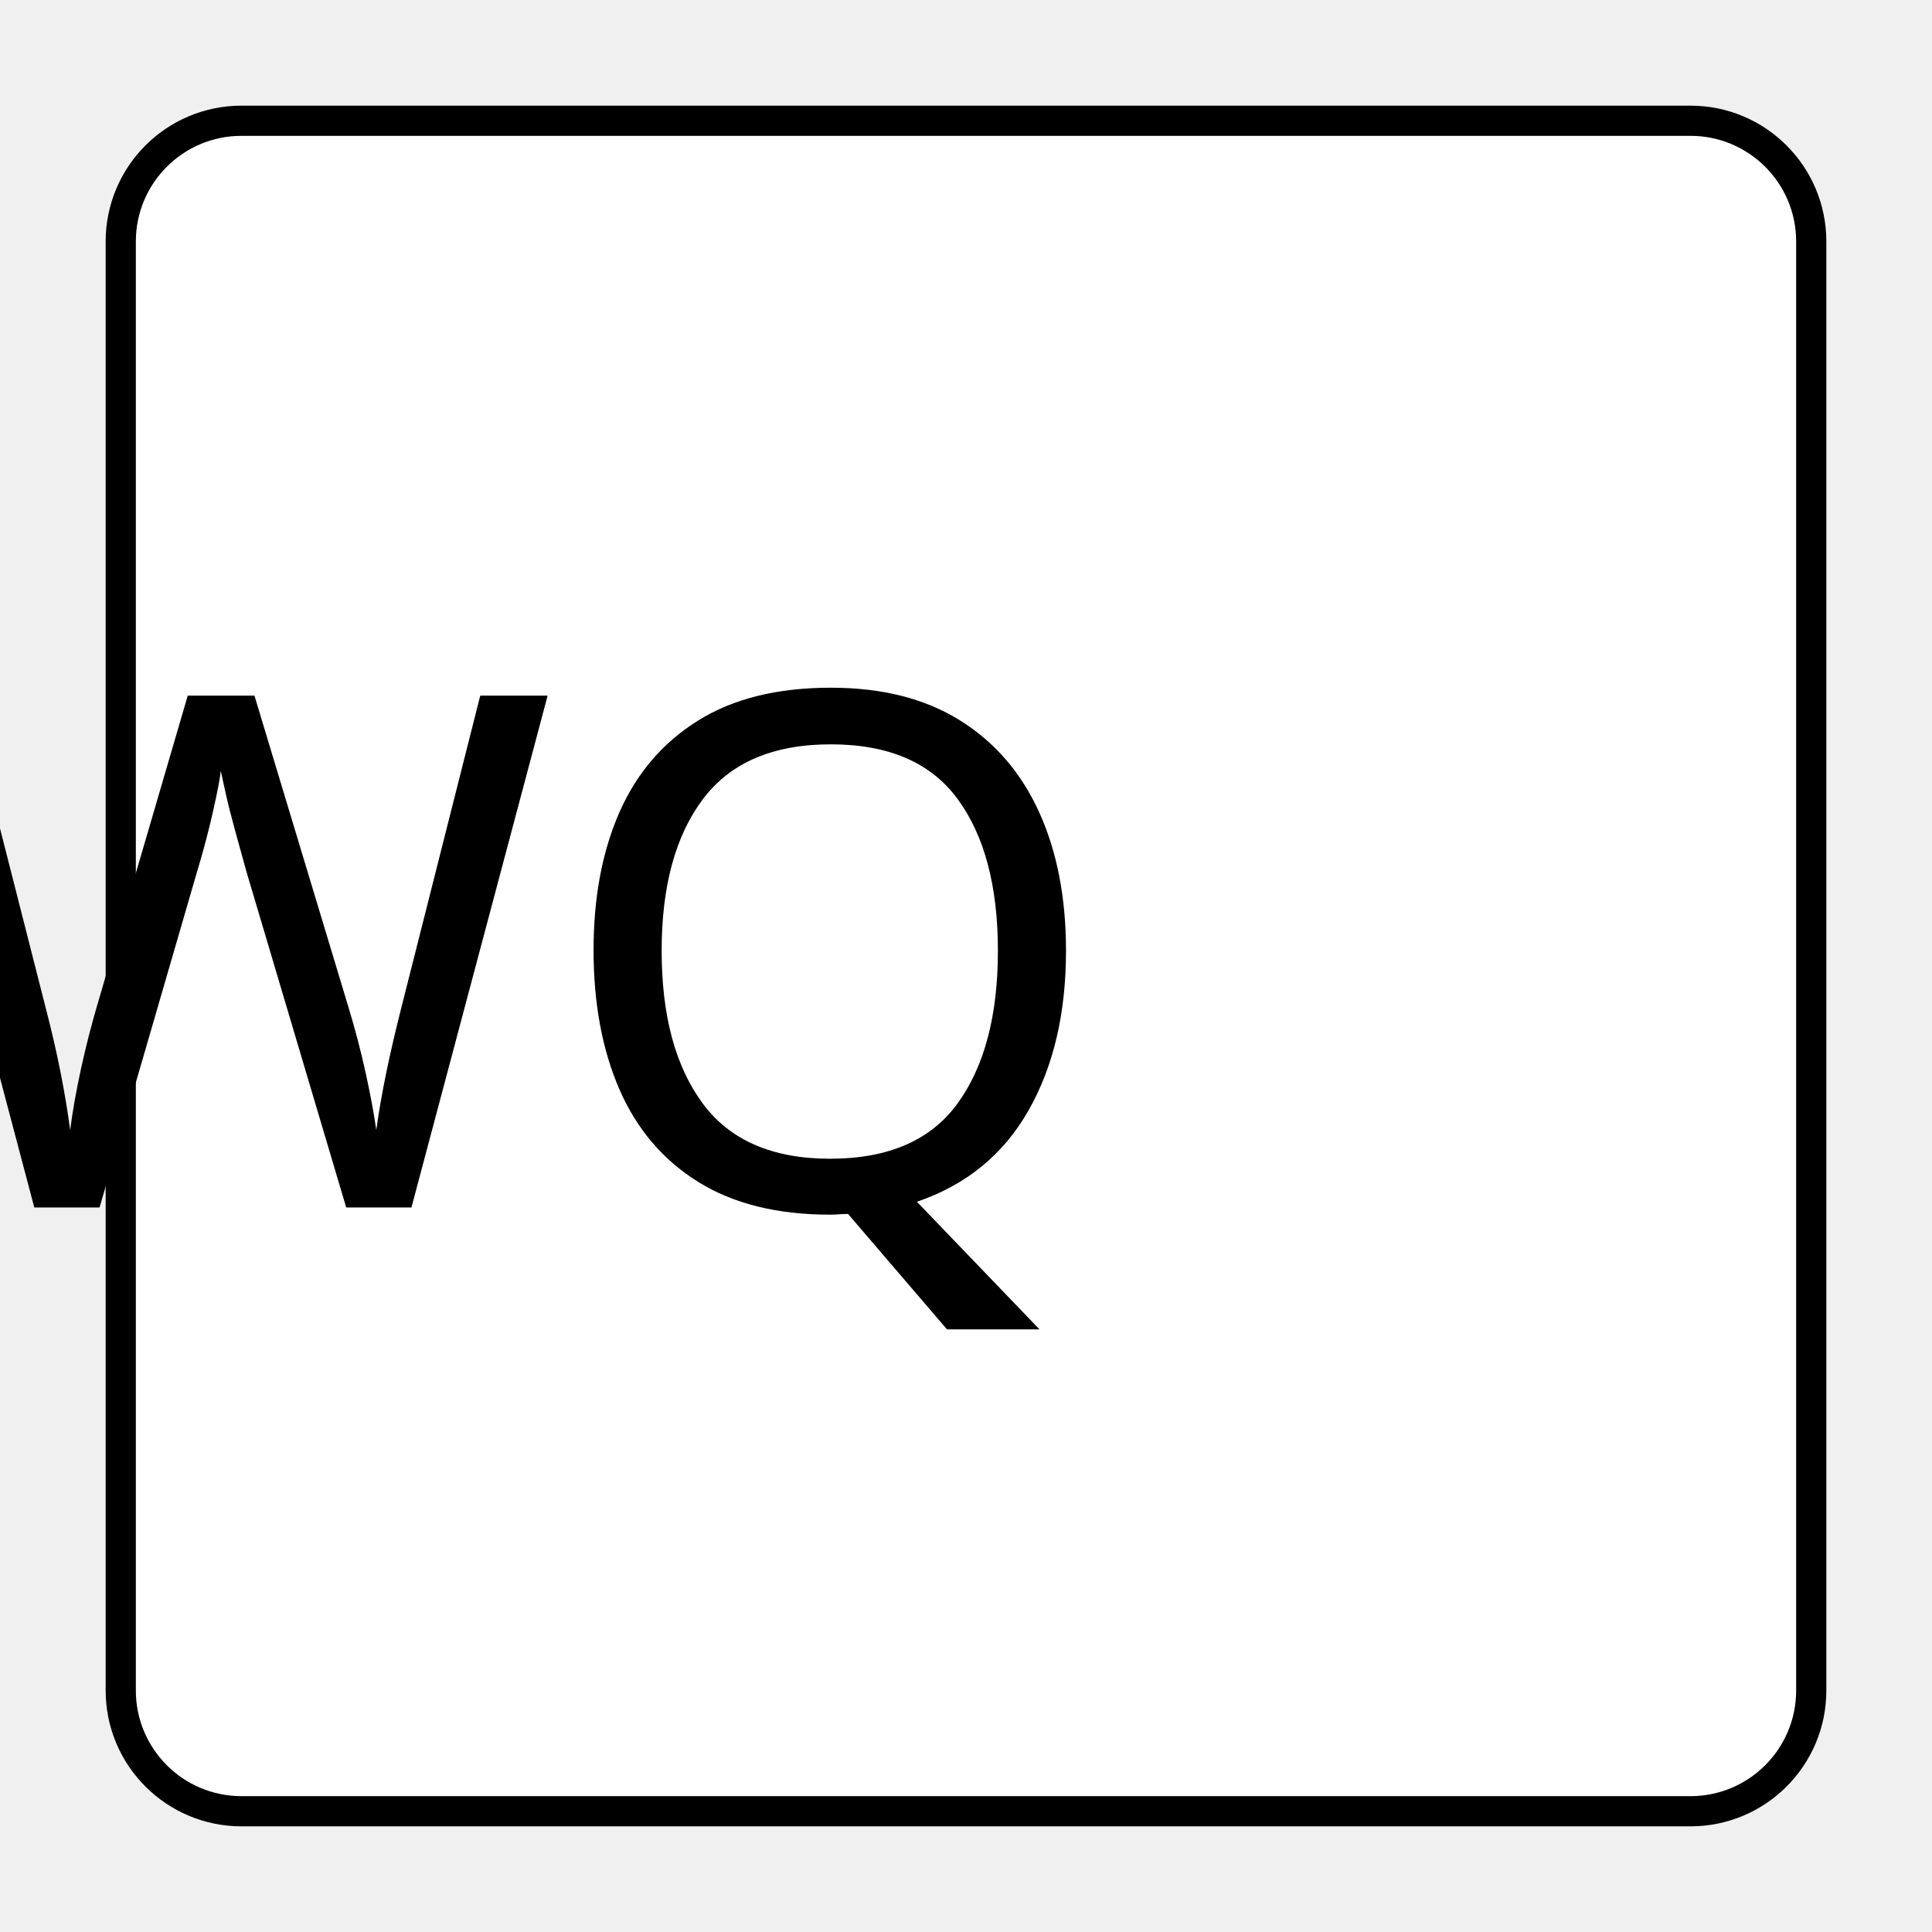
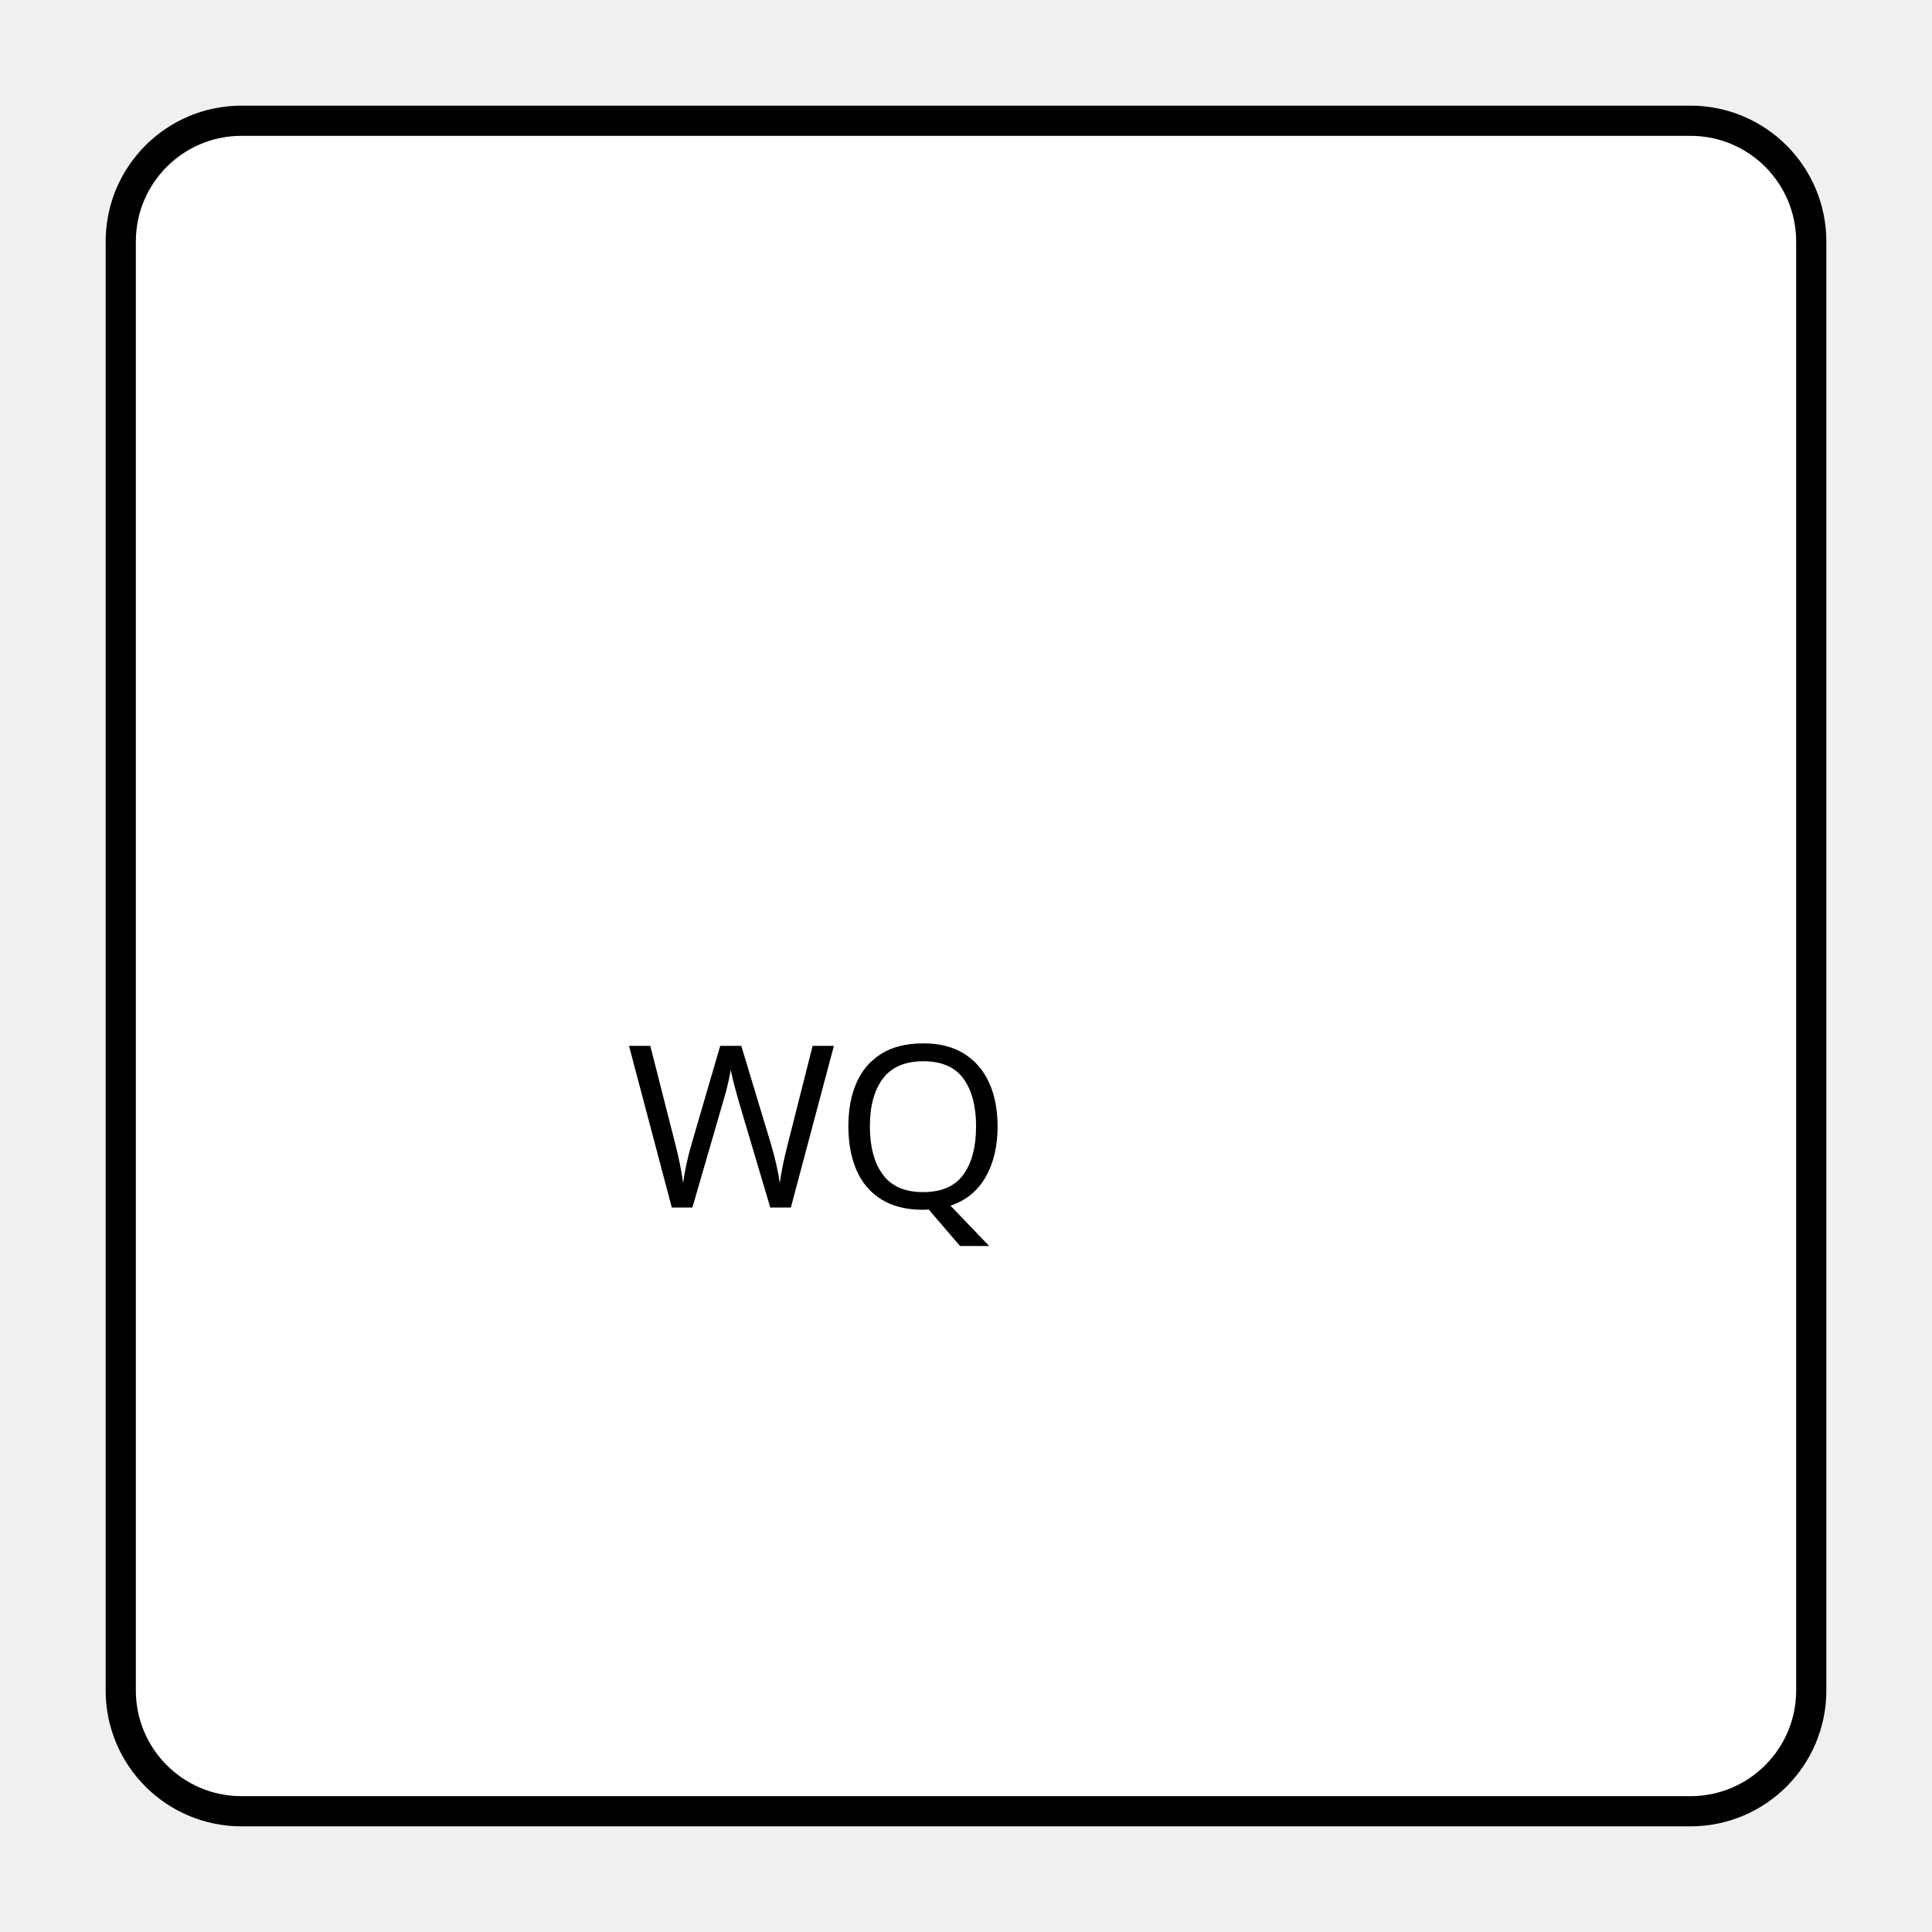
<svg xmlns="http://www.w3.org/2000/svg" width="1024" height="1024" id="svg2" version="1.1">
  <defs id="defs4" />
  <g id="layer1" transform="translate(0,-28.36218)">
    <rect style="fill:#ffffff;fill-opacity:1;stroke:#000000;stroke-width:16;stroke-miterlimit:4;stroke-dasharray:none" id="rect2987" width="896" height="896" x="64" y="64" transform="translate(0,28.36218)" rx="64" ry="64" />
-     <text xml:space="preserve" style="font-size:380px;font-style:normal;font-variant:normal;font-weight:normal;font-stretch:normal;text-align:center;line-height:125%;letter-spacing:0px;word-spacing:0px;text-anchor:middle;fill:#000000;fill-opacity:1;stroke:none;font-family:Sans;-inkscape-font-specification:Sans" x="512" y="668.362" id="text3757">
-       <tspan id="tspan3759" x="512" y="668.362" style="font-style:normal;font-weight:normal;text-align:center;text-anchor:middle;-inkscape-font-specification:Sans;font-family:Sans;font-stretch:normal;font-variant:normal;font-size:380px">WQ</tspan>
+     <text xml:space="preserve" style="font-size:120px;font-style:normal;font-variant:normal;font-weight:normal;font-stretch:normal;text-align:center;line-height:125%;letter-spacing:0px;word-spacing:0px;text-anchor:middle;fill:#000000;fill-opacity:1;stroke:none;font-family:Sans;-inkscape-font-specification:Sans" x="512" y="668.362" id="text3757">
+       <tspan id="tspan3759" x="512" y="668.362" style="font-style:normal;font-weight:normal;text-align:center;text-anchor:middle;-inkscape-font-specification:Sans;font-family:Sans;font-stretch:normal;font-variant:normal;font-size:120px">WQ</tspan>
    </text>
  </g>
</svg>
